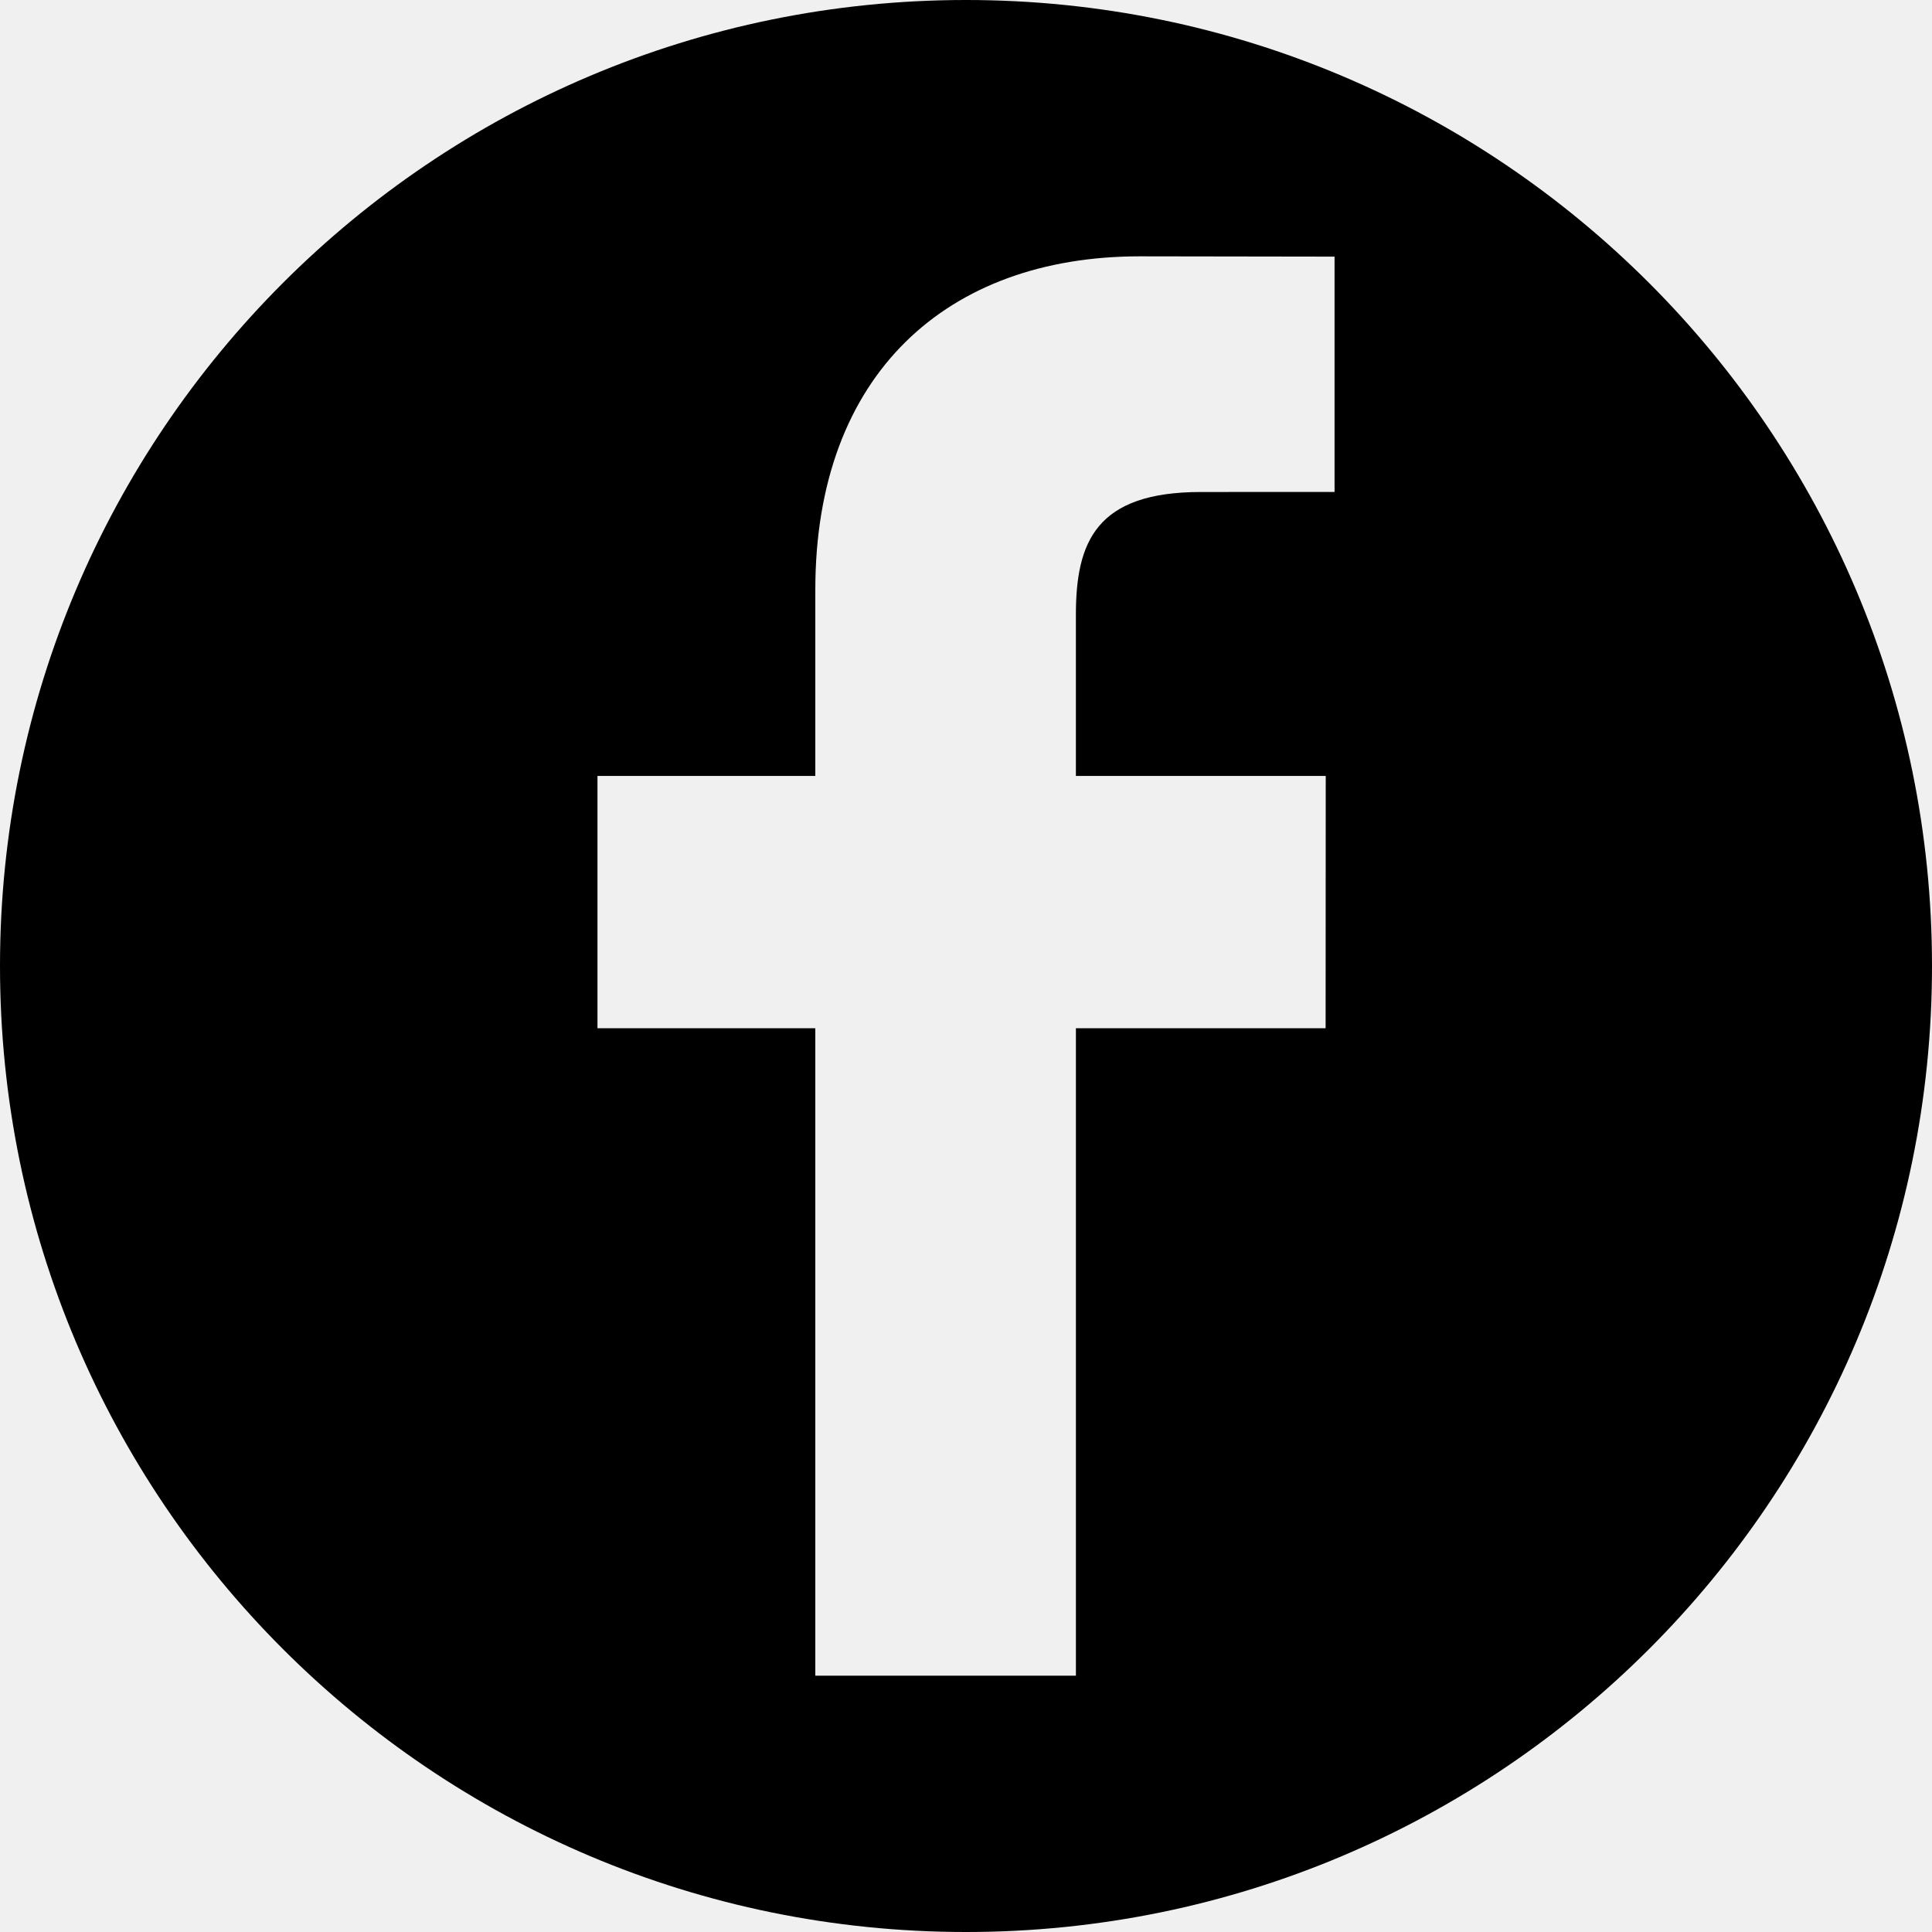
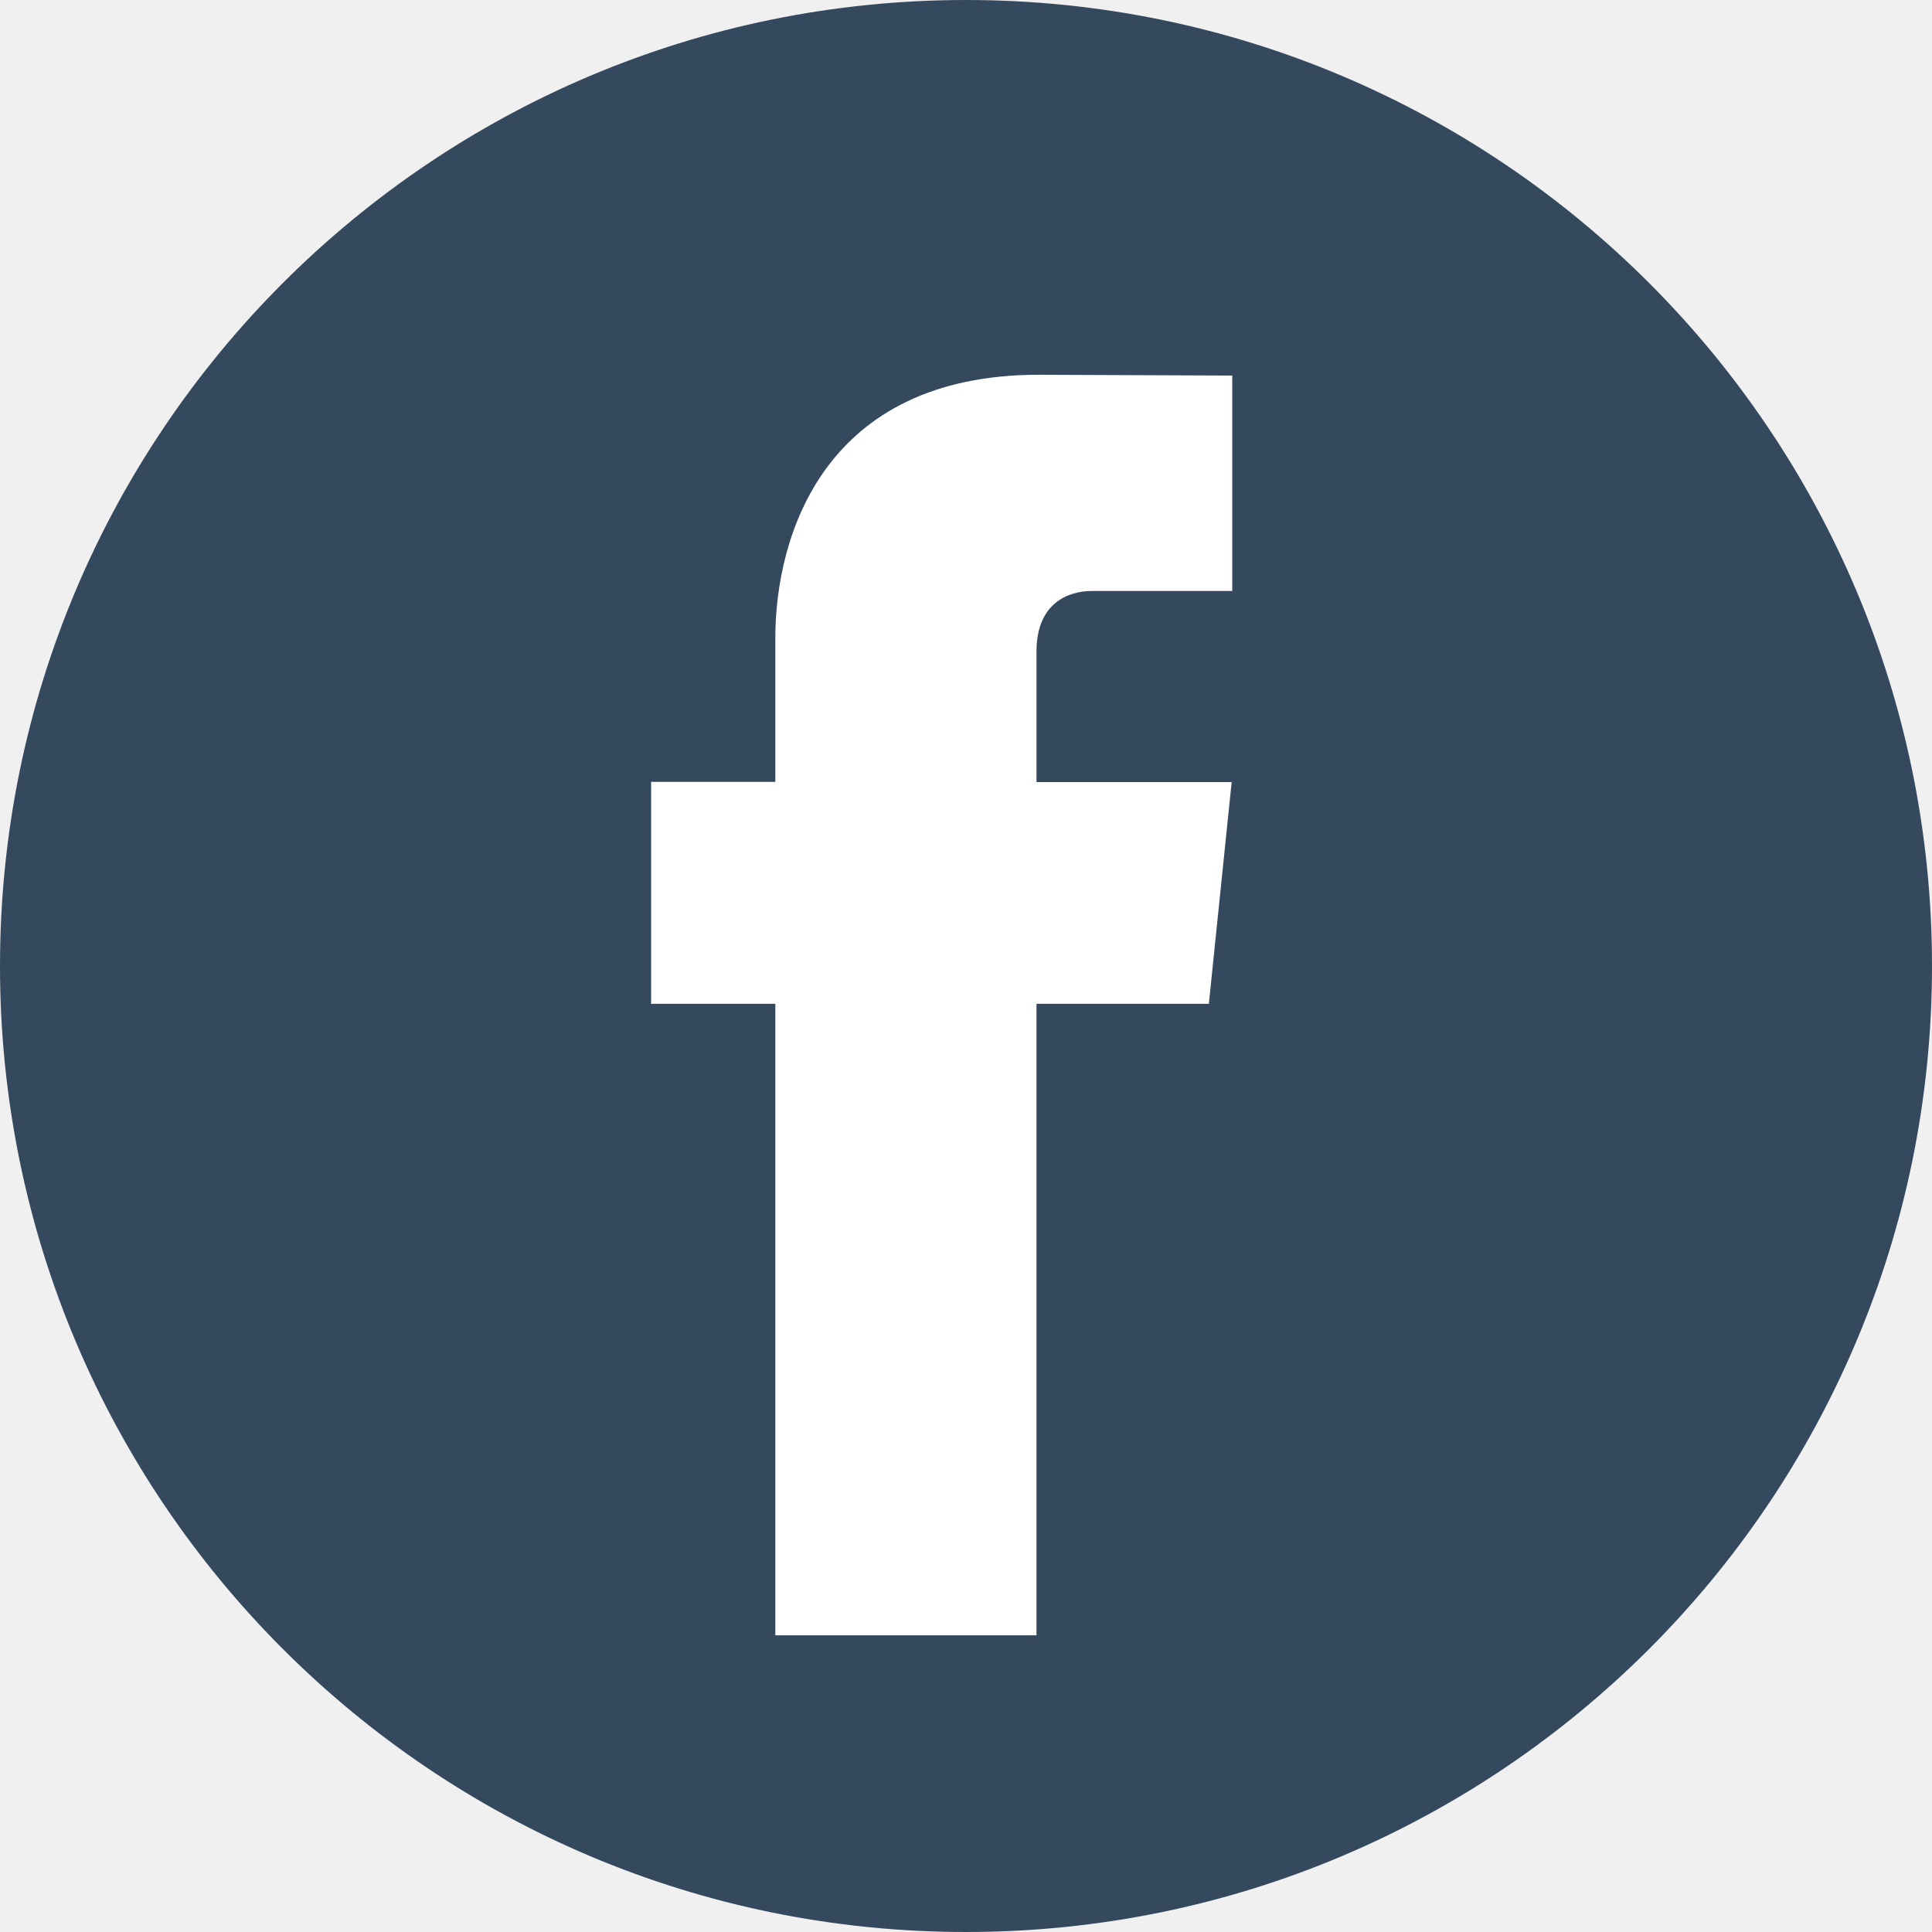
- <svg xmlns="http://www.w3.org/2000/svg" version="1.1" id="Capa_1" x="0px" y="0px" width="97.75px" height="97.75px" viewBox="0 0 97.75 97.75" style="enable-background:new 0 0 97.75 97.75;" xml:space="preserve">
+ <svg xmlns="http://www.w3.org/2000/svg" version="1.1" id="Capa_1" x="0px" y="0px" viewBox="0 0 112.196 112.196" style="enable-background:new 0 0 112.196 112.196;" xml:space="preserve" width="512px" height="512px" class="">
  <g>
-     <path d="M48.875,0C21.882,0,0,21.882,0,48.875S21.882,97.75,48.875,97.75S97.75,75.868,97.75,48.875S75.868,0,48.875,0z    M67.521,24.89l-6.76,0.003c-5.301,0-6.326,2.519-6.326,6.215v8.15h12.641L67.07,52.023H54.436v32.758H41.251V52.023H30.229V39.258   h11.022v-9.414c0-10.925,6.675-16.875,16.42-16.875l9.851,0.015V24.89L67.521,24.89z" />
+     <g>
+       <circle style="fill:#34495E" cx="56.098" cy="56.098" r="56.098" data-original="#3B5998" class="active-path" data-old_color="#3B5998" />
+       <path style="fill:#FFFFFF" d="M70.201,58.294h-10.01v36.672H45.025V58.294h-7.213V45.406h7.213v-8.34   c0-5.964,2.833-15.303,15.301-15.303L71.56,21.81v12.51h-8.151c-1.337,0-3.217,0.668-3.217,3.513v7.585h11.334L70.201,58.294z" data-original="#FFFFFF" class="" />
+     </g>
  </g>
-   <g>
- </g>
-   <g>
- </g>
-   <g>
- </g>
-   <g>
- </g>
-   <g>
- </g>
-   <g>
- </g>
-   <g>
- </g>
-   <g>
- </g>
-   <g>
- </g>
-   <g>
- </g>
-   <g>
- </g>
-   <g>
- </g>
-   <g>
- </g>
-   <g>
- </g>
-   <g>
- </g>
</svg>
